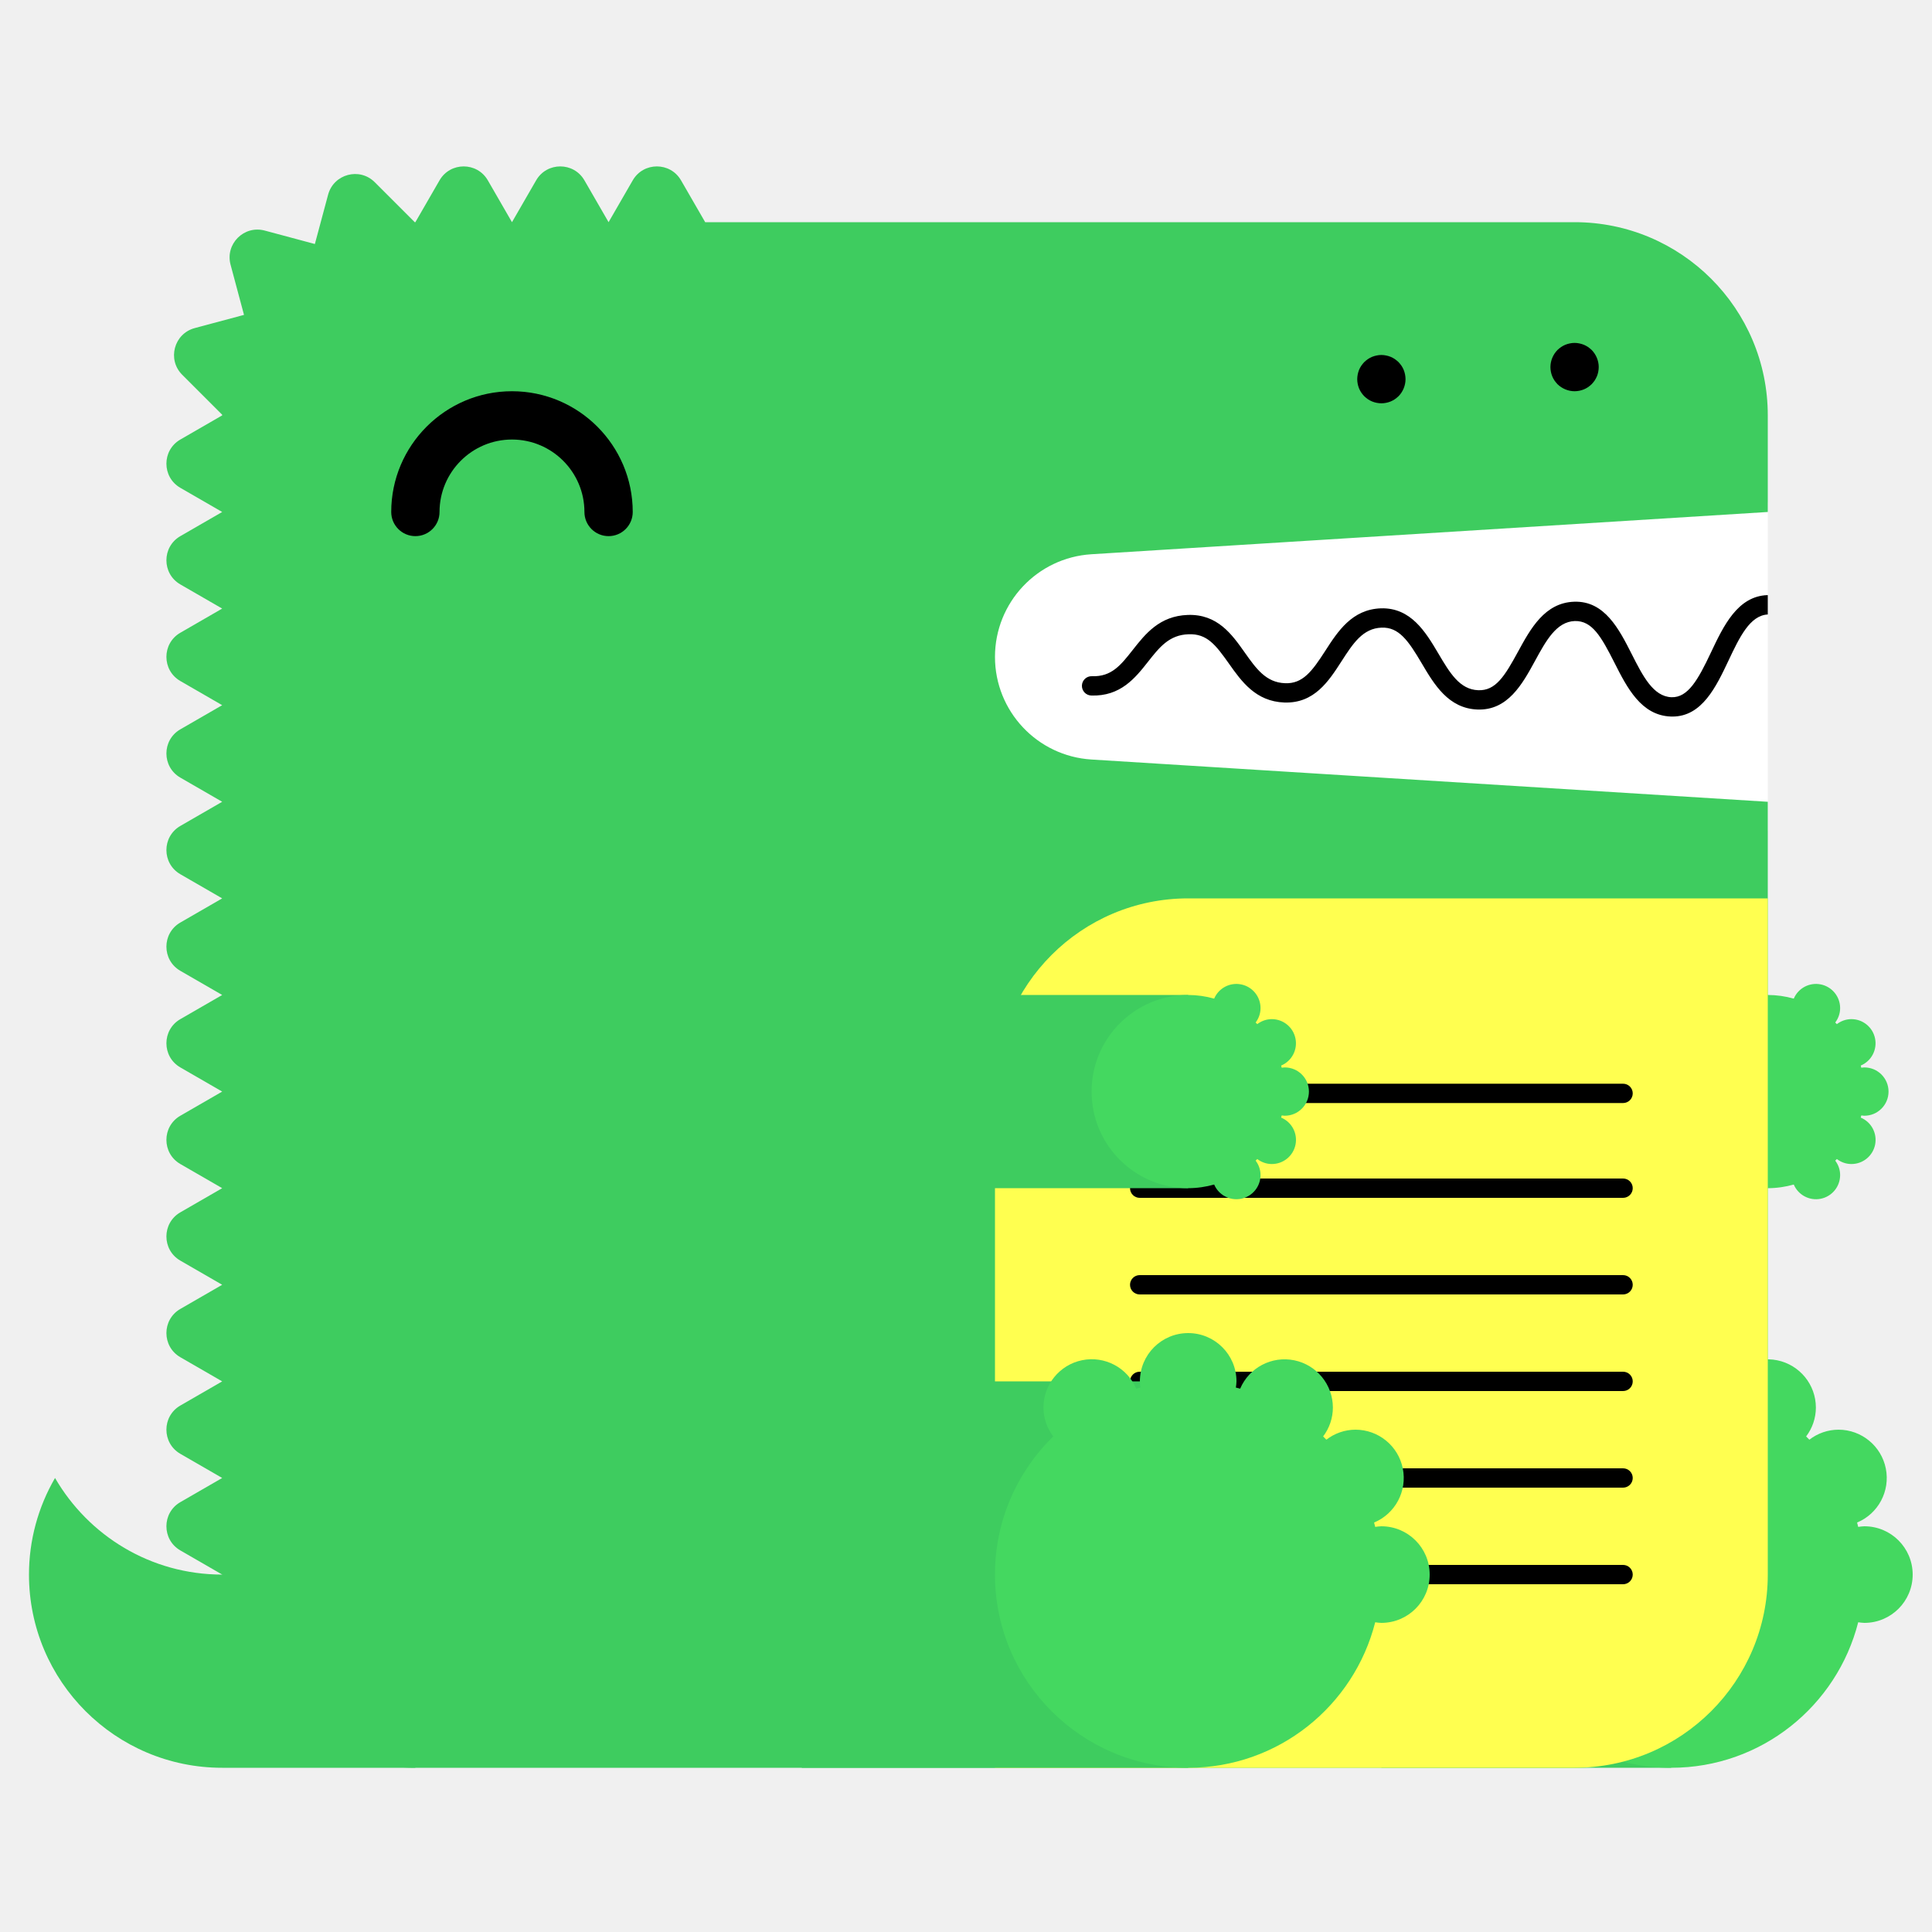
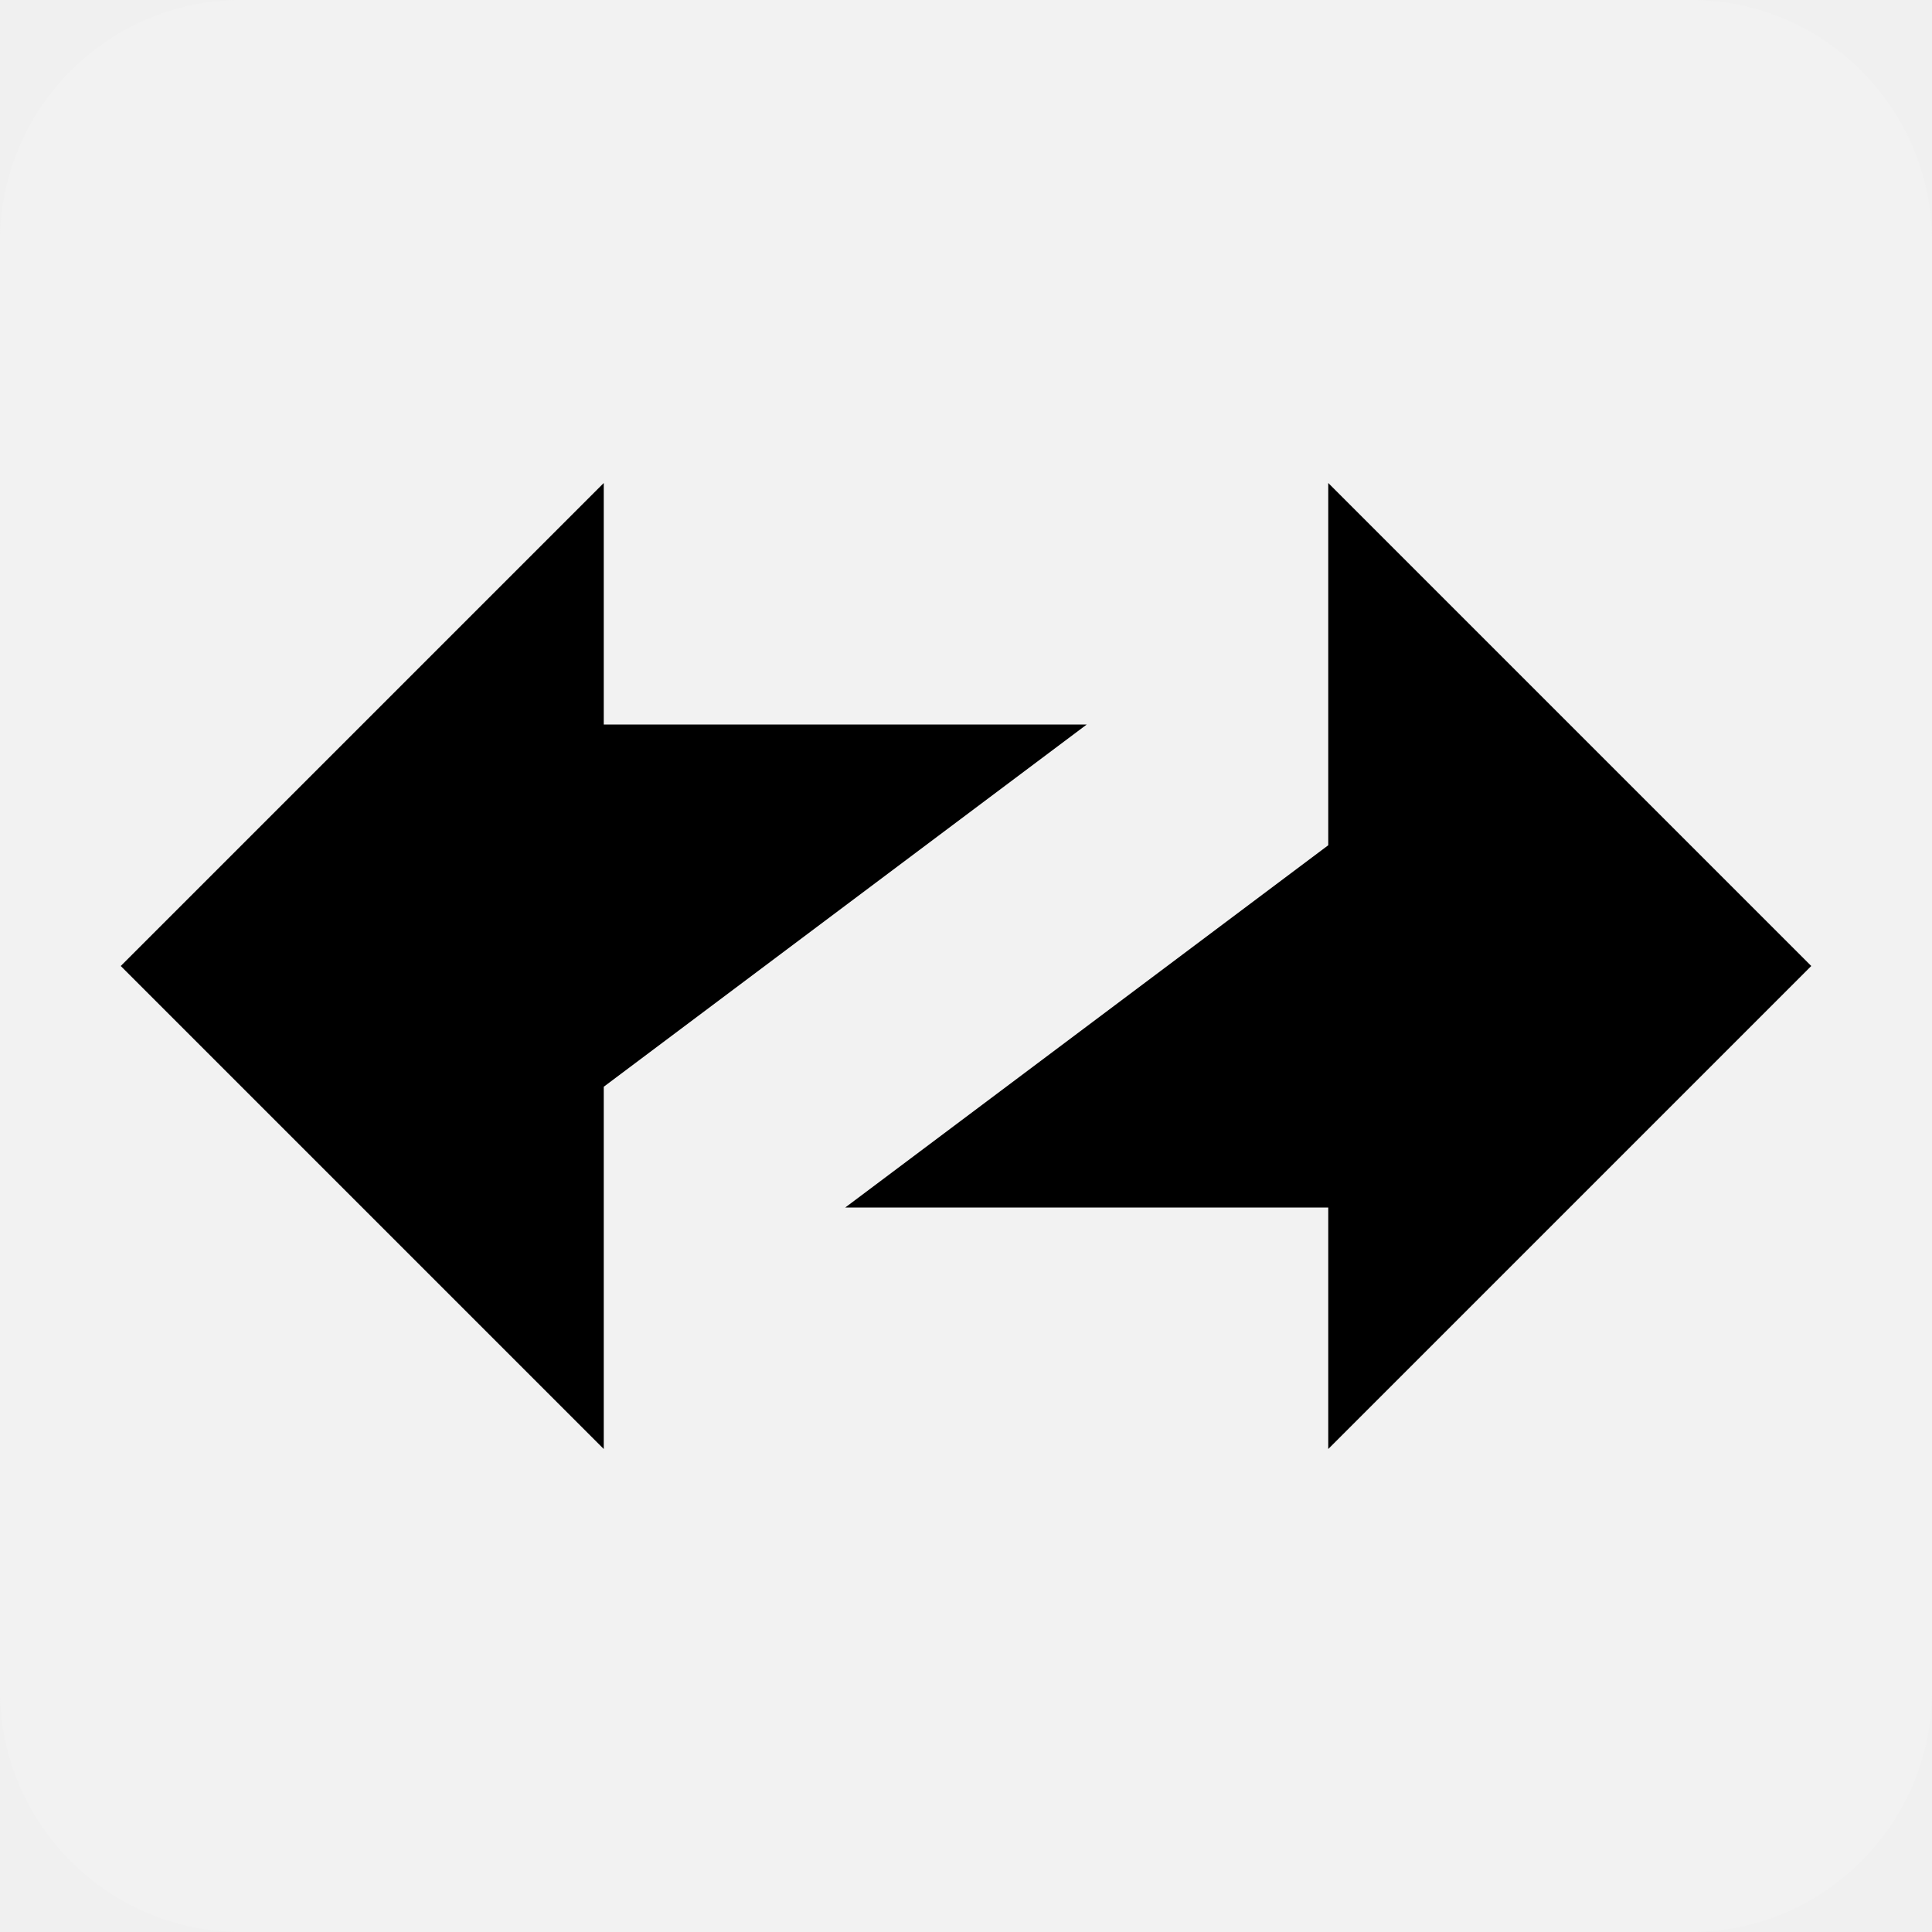
- <svg xmlns="http://www.w3.org/2000/svg" width="200" height="200" viewBox="0 0 200 200">
-   <g fill="none" fill-rule="evenodd">
-     <path fill="#FFF" d="M99 52h84v34H99z" />
-     <path d="M23 163c-7.398 0-13.843-4.027-17.303-10A19.886 19.886 0 0 0 3 163c0 11.046 8.954 20 20 20h20v-20H23z" fill="#3ECC5F" />
-     <path d="M112.98 57.376L183 53V43c0-11.046-8.954-20-20-20H73l-2.5-4.33c-1.112-1.925-3.889-1.925-5 0L63 23l-2.5-4.33c-1.111-1.925-3.889-1.925-5 0L53 23l-2.5-4.33c-1.111-1.925-3.889-1.925-5 0L43 23c-.022 0-.042.003-.065.003l-4.142-4.141c-1.57-1.571-4.252-.853-4.828 1.294l-1.369 5.104-5.192-1.392c-2.148-.575-4.111 1.389-3.535 3.536l1.39 5.193-5.102 1.367c-2.148.576-2.867 3.259-1.296 4.83l4.142 4.142c0 .021-.003.042-.003.064l-4.33 2.5c-1.925 1.111-1.925 3.889 0 5L23 53l-4.33 2.5c-1.925 1.111-1.925 3.889 0 5L23 63l-4.33 2.5c-1.925 1.111-1.925 3.889 0 5L23 73l-4.33 2.5c-1.925 1.111-1.925 3.889 0 5L23 83l-4.33 2.5c-1.925 1.111-1.925 3.889 0 5L23 93l-4.33 2.5c-1.925 1.111-1.925 3.889 0 5L23 103l-4.33 2.5c-1.925 1.111-1.925 3.889 0 5L23 113l-4.33 2.5c-1.925 1.111-1.925 3.889 0 5L23 123l-4.33 2.5c-1.925 1.111-1.925 3.889 0 5L23 133l-4.33 2.5c-1.925 1.111-1.925 3.889 0 5L23 143l-4.33 2.5c-1.925 1.111-1.925 3.889 0 5L23 153l-4.33 2.5c-1.925 1.111-1.925 3.889 0 5L23 163c0 11.046 8.954 20 20 20h120c11.046 0 20-8.954 20-20V83l-70.02-4.376A10.645 10.645 0 0 1 103 68c0-5.621 4.37-10.273 9.98-10.624" fill="#3ECC5F" />
-     <path fill="#3ECC5F" d="M143 183h30v-40h-30z" />
-     <path d="M193 158c-.219 0-.428.037-.639.064-.038-.15-.074-.301-.116-.451A5 5 0 0 0 190.32 148a4.96 4.96 0 0 0-3.016 1.036 26.531 26.531 0 0 0-.335-.336 4.955 4.955 0 0 0 1.011-2.987 5 5 0 0 0-9.599-1.959c-.148-.042-.297-.077-.445-.115.027-.211.064-.42.064-.639a5 5 0 0 0-5-5 5 5 0 0 0-5 5c0 .219.037.428.064.639-.148.038-.297.073-.445.115a4.998 4.998 0 0 0-9.599 1.959c0 1.125.384 2.151 1.011 2.987-3.717 3.632-6.031 8.693-6.031 14.3 0 11.046 8.954 20 20 20 9.339 0 17.16-6.41 19.361-15.064.211.027.42.064.639.064a5 5 0 0 0 5-5 5 5 0 0 0-5-5" fill="#44D860" />
-     <path fill="#3ECC5F" d="M153 123h30v-20h-30z" />
-     <path d="M193 115.5a2.5 2.5 0 1 0 0-5c-.109 0-.214.019-.319.032-.02-.075-.037-.15-.058-.225a2.501 2.501 0 0 0-.963-4.807c-.569 0-1.088.197-1.508.518a6.653 6.653 0 0 0-.168-.168c.314-.417.506-.931.506-1.494a2.5 2.5 0 0 0-4.8-.979A9.987 9.987 0 0 0 183 103c-5.522 0-10 4.478-10 10s4.478 10 10 10c.934 0 1.833-.138 2.69-.377a2.5 2.5 0 0 0 4.8-.979c0-.563-.192-1.077-.506-1.494.057-.055.113-.111.168-.168.42.321.939.518 1.508.518a2.5 2.5 0 0 0 .963-4.807c.021-.074.038-.15.058-.225.105.013.21.032.319.032" fill="#44D860" />
-     <path d="M63 55.5a2.5 2.5 0 0 1-2.5-2.5c0-4.136-3.364-7.5-7.5-7.5s-7.5 3.364-7.5 7.5a2.5 2.5 0 1 1-5 0c0-6.893 5.607-12.5 12.5-12.5S65.5 46.107 65.5 53a2.5 2.5 0 0 1-2.5 2.5" fill="#000" />
-     <path d="M103 183h60c11.046 0 20-8.954 20-20V93h-60c-11.046 0-20 8.954-20 20v70z" fill="#FFFF50" />
-     <path d="M168.02 124h-50.04a1 1 0 1 1 0-2h50.04a1 1 0 1 1 0 2m0 20h-50.04a1 1 0 1 1 0-2h50.04a1 1 0 1 1 0 2m0 20h-50.04a1 1 0 1 1 0-2h50.04a1 1 0 1 1 0 2m0-49.814h-50.04a1 1 0 1 1 0-2h50.04a1 1 0 1 1 0 2m0 19.814h-50.04a1 1 0 1 1 0-2h50.04a1 1 0 1 1 0 2m0 20h-50.04a1 1 0 1 1 0-2h50.04a1 1 0 1 1 0 2M183 61.611c-.012 0-.022-.006-.034-.005-3.09.105-4.552 3.196-5.842 5.923-1.346 2.85-2.387 4.703-4.093 4.647-1.889-.068-2.969-2.202-4.113-4.46-1.314-2.594-2.814-5.536-5.963-5.426-3.046.104-4.513 2.794-5.807 5.167-1.377 2.528-2.314 4.065-4.121 3.994-1.927-.07-2.951-1.805-4.136-3.813-1.321-2.236-2.848-4.75-5.936-4.664-2.994.103-4.465 2.385-5.763 4.4-1.373 2.13-2.335 3.428-4.165 3.351-1.973-.07-2.992-1.51-4.171-3.177-1.324-1.873-2.816-3.993-5.895-3.89-2.928.1-4.399 1.97-5.696 3.618-1.232 1.564-2.194 2.802-4.229 2.724a1 1 0 0 0-.072 2c3.017.101 4.545-1.8 5.872-3.487 1.177-1.496 2.193-2.787 4.193-2.855 1.926-.082 2.829 1.115 4.195 3.045 1.297 1.834 2.769 3.914 5.731 4.021 3.103.104 4.596-2.215 5.918-4.267 1.182-1.834 2.202-3.417 4.15-3.484 1.793-.067 2.769 1.35 4.145 3.681 1.297 2.197 2.766 4.686 5.787 4.796 3.125.108 4.634-2.62 5.949-5.035 1.139-2.088 2.214-4.06 4.119-4.126 1.793-.042 2.728 1.595 4.111 4.33 1.292 2.553 2.757 5.445 5.825 5.556l.169.003c3.064 0 4.518-3.075 5.805-5.794 1.139-2.41 2.217-4.68 4.067-4.773v-2z" fill="#000" />
-     <path fill="#3ECC5F" d="M83 183h40v-40H83z" />
-     <path d="M143 158c-.219 0-.428.037-.639.064-.038-.15-.074-.301-.116-.451A5 5 0 0 0 140.32 148a4.96 4.96 0 0 0-3.016 1.036 26.531 26.531 0 0 0-.335-.336 4.955 4.955 0 0 0 1.011-2.987 5 5 0 0 0-9.599-1.959c-.148-.042-.297-.077-.445-.115.027-.211.064-.42.064-.639a5 5 0 0 0-5-5 5 5 0 0 0-5 5c0 .219.037.428.064.639-.148.038-.297.073-.445.115a4.998 4.998 0 0 0-9.599 1.959c0 1.125.384 2.151 1.011 2.987-3.717 3.632-6.031 8.693-6.031 14.3 0 11.046 8.954 20 20 20 9.339 0 17.16-6.41 19.361-15.064.211.027.42.064.639.064a5 5 0 0 0 5-5 5 5 0 0 0-5-5" fill="#44D860" />
-     <path fill="#3ECC5F" d="M83 123h40v-20H83z" />
-     <path d="M133 115.5a2.5 2.5 0 1 0 0-5c-.109 0-.214.019-.319.032-.02-.075-.037-.15-.058-.225a2.501 2.501 0 0 0-.963-4.807c-.569 0-1.088.197-1.508.518a6.653 6.653 0 0 0-.168-.168c.314-.417.506-.931.506-1.494a2.5 2.5 0 0 0-4.8-.979A9.987 9.987 0 0 0 123 103c-5.522 0-10 4.478-10 10s4.478 10 10 10c.934 0 1.833-.138 2.69-.377a2.5 2.5 0 0 0 4.8-.979c0-.563-.192-1.077-.506-1.494.057-.055.113-.111.168-.168.42.321.939.518 1.508.518a2.5 2.5 0 0 0 .963-4.807c.021-.074.038-.15.058-.225.105.013.21.032.319.032" fill="#44D860" />
-     <path d="M143 41.75c-.16 0-.33-.02-.49-.05a2.52 2.52 0 0 1-.47-.14c-.15-.06-.29-.14-.431-.23-.13-.09-.259-.2-.38-.31-.109-.12-.219-.24-.309-.38s-.17-.28-.231-.43a2.619 2.619 0 0 1-.189-.96c0-.16.02-.33.05-.49.03-.16.08-.31.139-.47.061-.15.141-.29.231-.43.09-.13.2-.26.309-.38.121-.11.25-.22.38-.31.141-.09.281-.17.431-.23.149-.06.31-.11.47-.14.32-.07.65-.07.98 0 .159.03.32.08.47.14.149.06.29.14.43.23.13.09.259.2.38.31.11.12.22.25.31.38.09.14.17.28.23.43.06.16.11.31.14.47.029.16.05.33.05.49 0 .66-.271 1.31-.73 1.77-.121.11-.25.22-.38.31-.14.09-.281.17-.43.23a2.565 2.565 0 0 1-.96.19m20-1.25c-.66 0-1.3-.27-1.771-.73a3.802 3.802 0 0 1-.309-.38c-.09-.14-.17-.28-.231-.43a2.619 2.619 0 0 1-.189-.96c0-.66.27-1.3.729-1.77.121-.11.25-.22.38-.31.141-.09.281-.17.431-.23.149-.06.31-.11.47-.14.32-.07.66-.07.98 0 .159.03.32.08.47.14.149.06.29.14.43.23.13.09.259.2.38.31.459.47.73 1.11.73 1.77 0 .16-.021.33-.05.49-.03.16-.08.32-.14.47-.07.15-.14.29-.23.43-.09.13-.2.26-.31.38-.121.11-.25.22-.38.31-.14.09-.281.17-.43.23a2.565 2.565 0 0 1-.96.19" fill="#000" />
-   </g>
+ <svg xmlns="http://www.w3.org/2000/svg" width="16" height="16" viewBox="0 0 16 16" fill="none">
+   <rect width="16" height="16" rx="2" fill="#F2F2F2" />
+   <path d="M5 4L1 8L5 12V9L9 6H5V4Z" fill="black" />
+   <path d="M15 8L11 4V7L7 10H11V12L15 8Z" fill="black" />
</svg>
